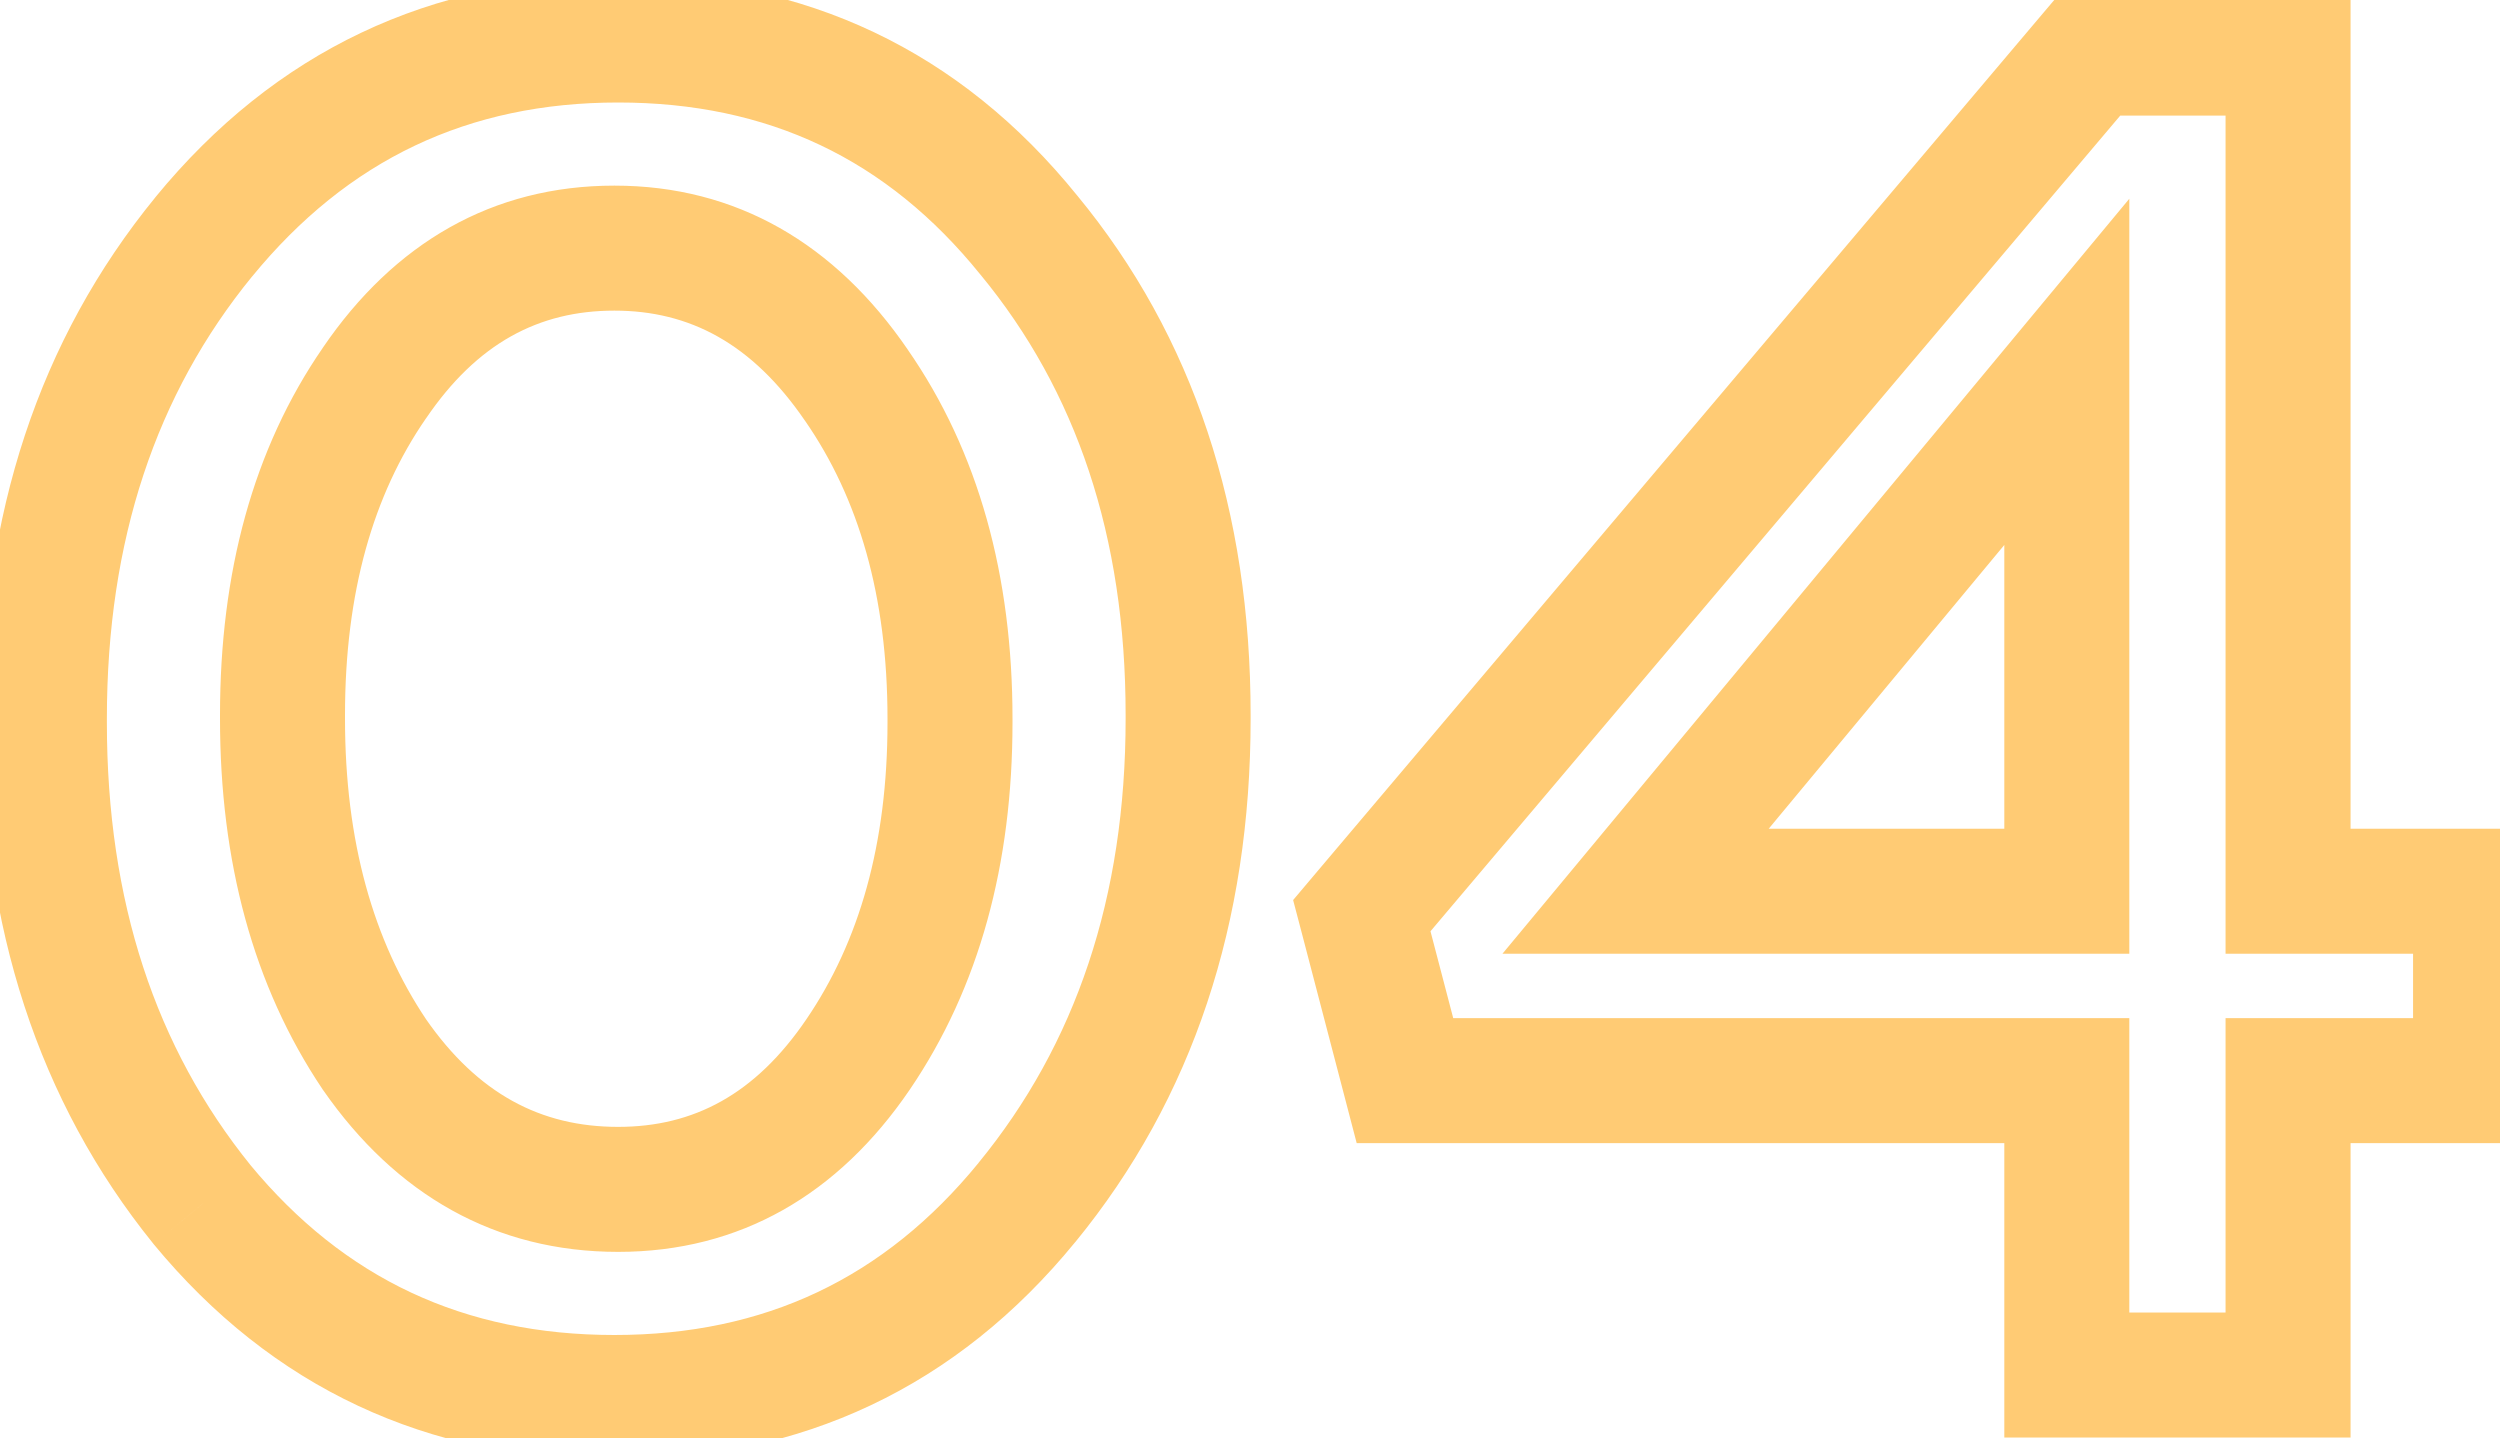
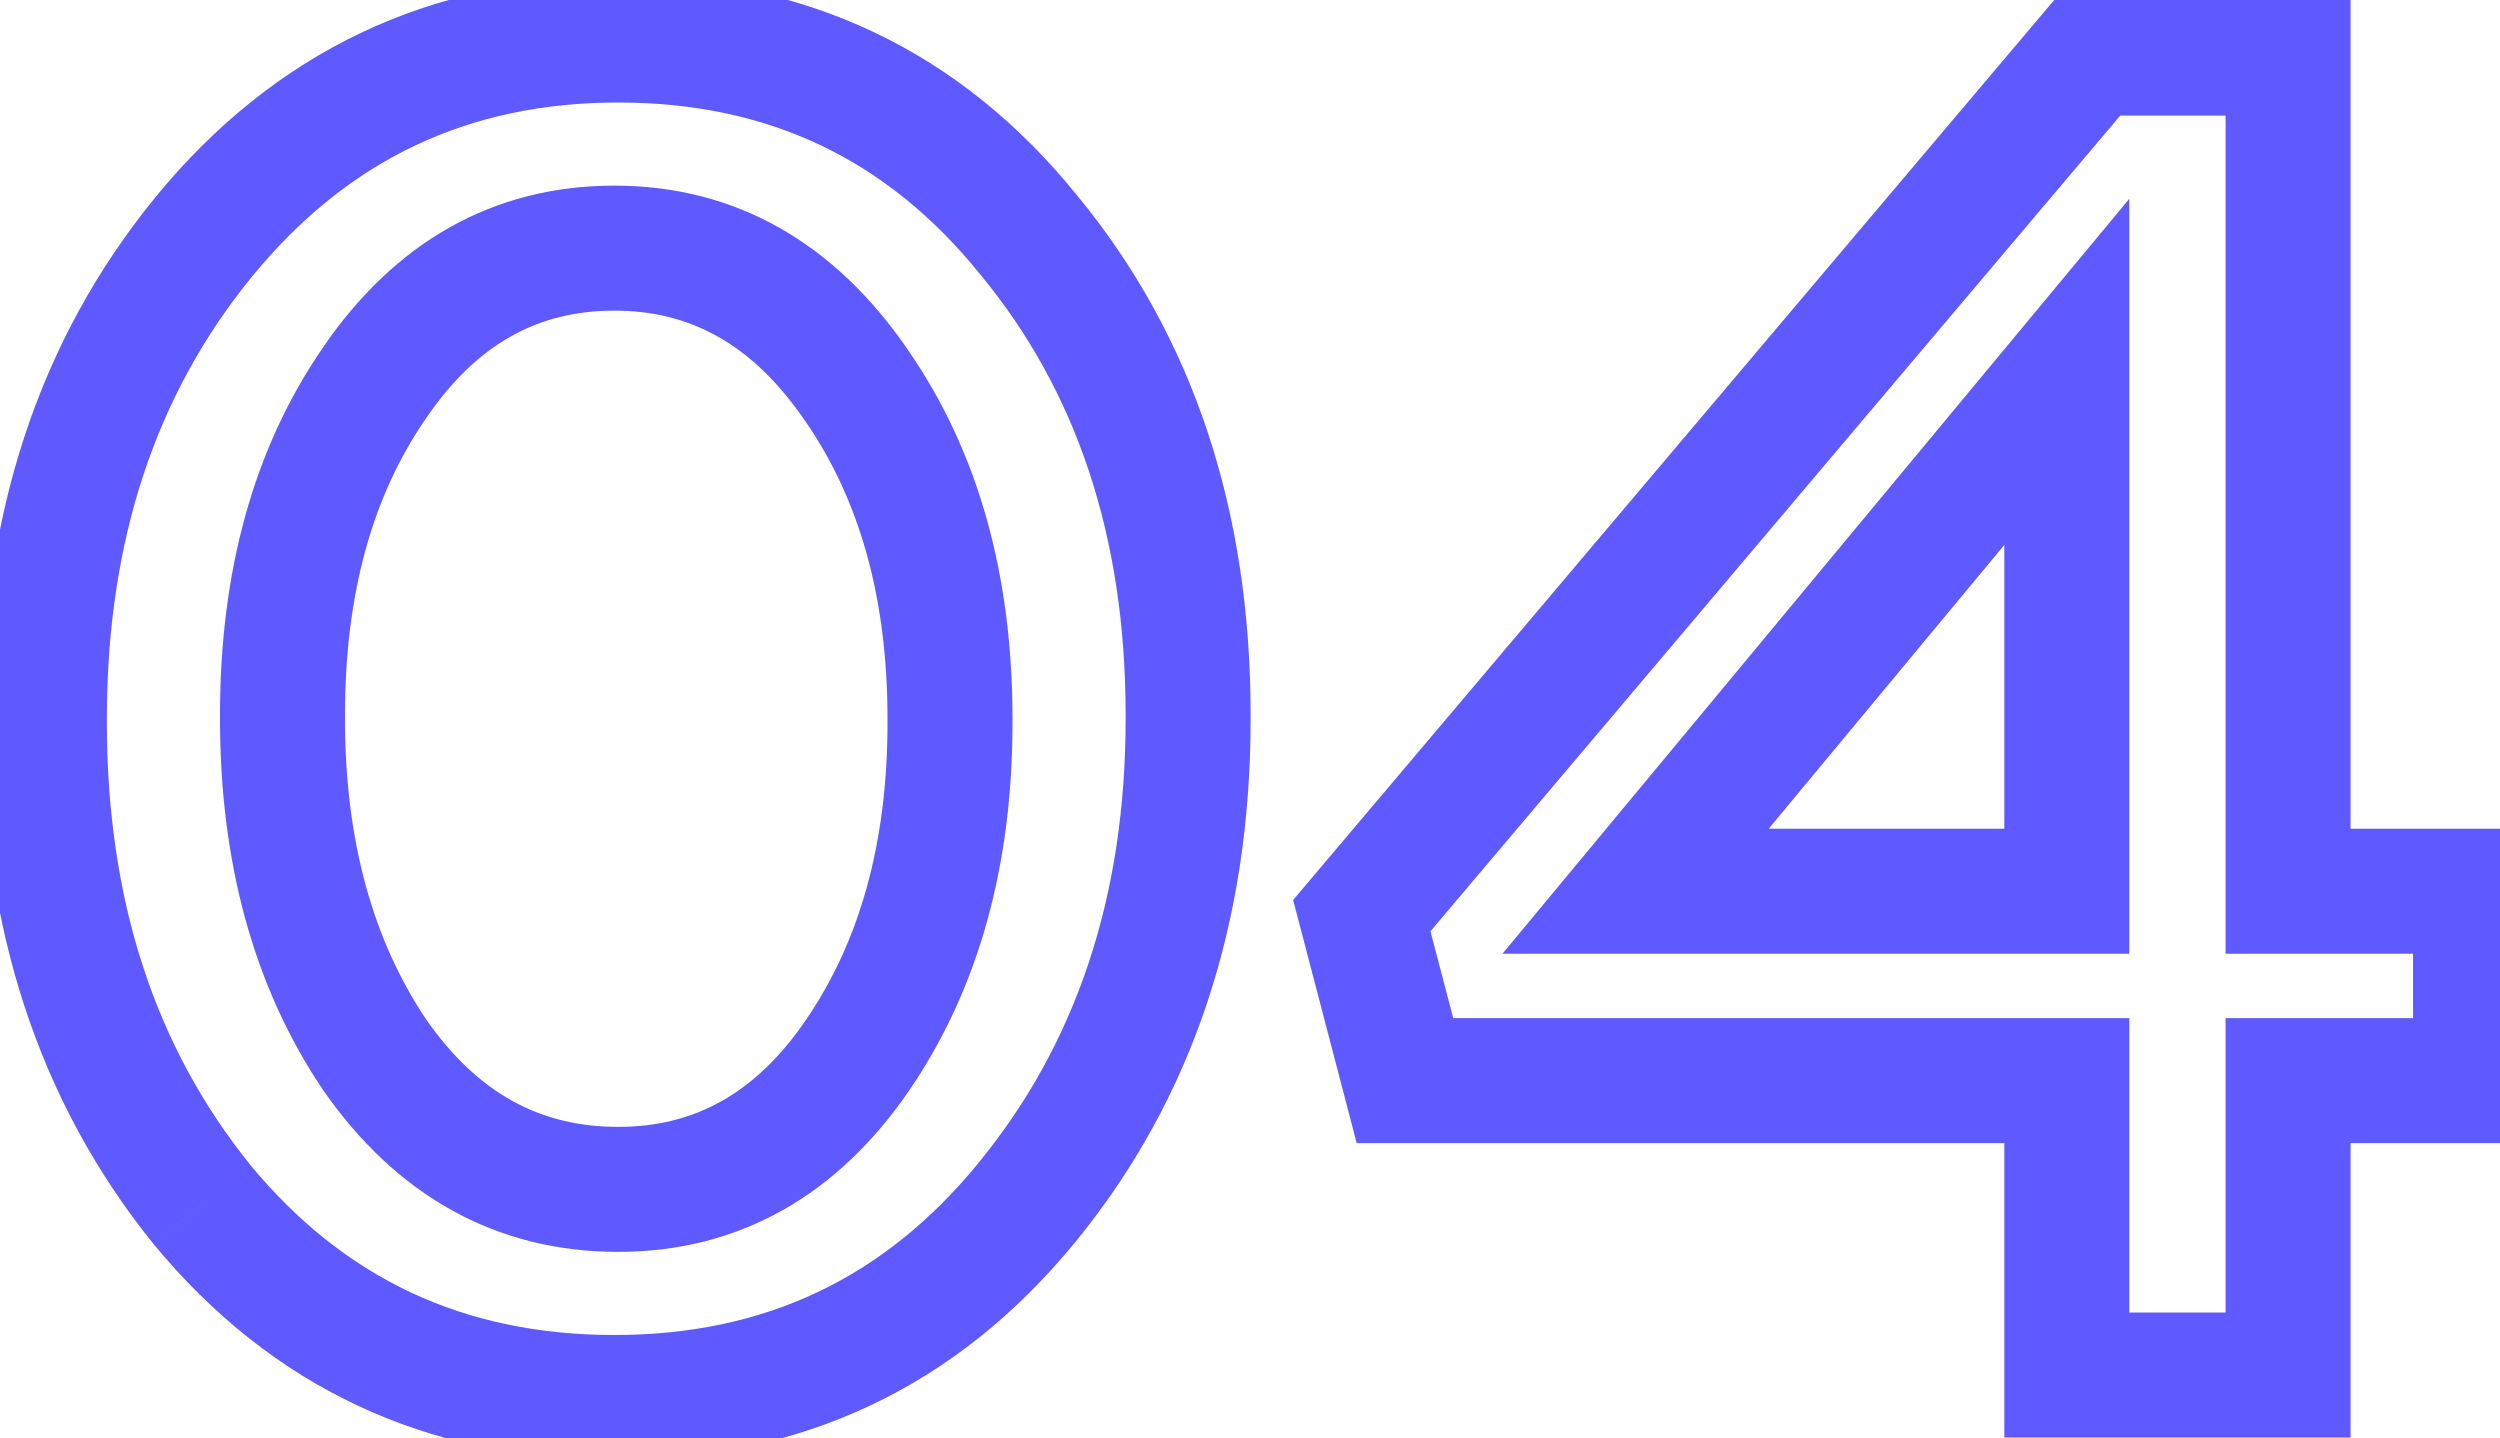
<svg xmlns="http://www.w3.org/2000/svg" width="40" height="23" viewBox="0 0 40 23" fill="none">
-   <path d="M16.43 19.24L15.656 18.606L15.656 18.607L16.43 19.24ZM3.23 19.27L2.452 19.898L2.459 19.907L3.23 19.27ZM3.26 3.79L2.486 3.156L2.486 3.157L3.26 3.79ZM16.46 3.76L15.682 4.388L15.689 4.396L16.46 3.76ZM13.73 16.87L14.557 17.433L14.557 17.433L13.73 16.87ZM13.7 6.16L12.875 6.725L12.879 6.73L13.7 6.16ZM5.99 6.13L6.813 6.698L6.817 6.693L5.99 6.13ZM5.99 16.87L5.16 17.427L5.164 17.434L5.169 17.44L5.99 16.87ZM15.656 18.607C14.147 20.453 12.232 21.36 9.83 21.36V23.36C12.828 23.36 15.313 22.187 17.204 19.873L15.656 18.607ZM9.83 21.36C7.425 21.36 5.509 20.46 4.001 18.634L2.459 19.907C4.351 22.2 6.835 23.36 9.83 23.36V21.36ZM4.008 18.642C2.492 16.765 1.71 14.426 1.71 11.56H-0.29C-0.29 14.814 0.608 17.615 2.452 19.898L4.008 18.642ZM1.71 11.56V11.5H-0.29V11.56H1.71ZM1.71 11.5C1.71 8.637 2.5 6.3 4.034 4.423L2.486 3.157C0.62 5.44 -0.29 8.243 -0.29 11.5H1.71ZM4.034 4.424C5.565 2.554 7.492 1.64 9.89 1.64V-0.36C6.888 -0.36 4.395 0.826 2.486 3.156L4.034 4.424ZM9.89 1.64C12.291 1.64 14.194 2.546 15.682 4.388L17.238 3.132C15.366 0.814 12.889 -0.36 9.89 -0.36V1.64ZM15.689 4.396C17.22 6.252 18.01 8.577 18.01 11.44H20.01C20.01 8.183 19.1 5.388 17.231 3.123L15.689 4.396ZM18.01 11.44V11.5H20.01V11.44H18.01ZM18.01 11.5C18.01 14.36 17.211 16.708 15.656 18.606L17.204 19.874C19.089 17.572 20.01 14.76 20.01 11.5H18.01ZM9.89 20.03C11.839 20.03 13.413 19.113 14.557 17.433L12.903 16.307C12.087 17.507 11.101 18.03 9.89 18.03V20.03ZM14.557 17.433C15.671 15.795 16.2 13.819 16.2 11.56H14.2C14.2 13.501 13.749 15.065 12.903 16.307L14.557 17.433ZM16.2 11.56V11.5H14.2V11.56H16.2ZM16.2 11.5C16.2 9.219 15.66 7.229 14.521 5.59L12.879 6.73C13.74 7.971 14.2 9.541 14.2 11.5H16.2ZM14.525 5.595C13.365 3.901 11.784 2.97 9.83 2.97V4.97C11.036 4.97 12.035 5.499 12.875 6.725L14.525 5.595ZM9.83 2.97C7.881 2.97 6.307 3.887 5.163 5.567L6.817 6.693C7.633 5.493 8.619 4.97 9.83 4.97V2.97ZM5.167 5.562C4.048 7.184 3.52 9.164 3.52 11.44H5.52C5.52 9.476 5.972 7.916 6.813 6.698L5.167 5.562ZM3.52 11.44V11.5H5.52V11.44H3.52ZM3.52 11.5C3.52 13.777 4.048 15.771 5.16 17.427L6.82 16.313C5.972 15.049 5.52 13.463 5.52 11.5H3.52ZM5.169 17.44C6.335 19.119 7.927 20.03 9.89 20.03V18.03C8.653 18.03 7.645 17.501 6.811 16.3L5.169 17.44ZM33.069 22H32.069V23H33.069V22ZM33.069 17.29H34.069V16.29H33.069V17.29ZM22.479 17.29L21.512 17.543L21.707 18.29H22.479V17.29ZM21.789 14.65L21.025 14.004L20.69 14.401L20.822 14.903L21.789 14.65ZM33.459 0.85V-0.15H32.995L32.695 0.204L33.459 0.85ZM36.609 0.85H37.609V-0.15H36.609V0.85ZM36.609 14.26H35.609V15.26H36.609V14.26ZM39.609 14.26H40.609V13.26H39.609V14.26ZM39.609 17.29V18.29H40.609V17.29H39.609ZM36.609 17.29V16.29H35.609V17.29H36.609ZM36.609 22V23H37.609V22H36.609ZM26.169 14.26L25.4 13.621L24.039 15.26H26.169V14.26ZM33.069 14.26V15.26H34.069V14.26H33.069ZM33.069 5.95H34.069V3.18L32.3 5.311L33.069 5.95ZM34.069 22V17.29H32.069V22H34.069ZM33.069 16.29H22.479V18.29H33.069V16.29ZM23.447 17.037L22.756 14.397L20.822 14.903L21.512 17.543L23.447 17.037ZM22.553 15.296L34.223 1.496L32.695 0.204L21.025 14.004L22.553 15.296ZM33.459 1.85H36.609V-0.15H33.459V1.85ZM35.609 0.85V14.26H37.609V0.85H35.609ZM36.609 15.26H39.609V13.26H36.609V15.26ZM38.609 14.26V17.29H40.609V14.26H38.609ZM39.609 16.29H36.609V18.29H39.609V16.29ZM35.609 17.29V22H37.609V17.29H35.609ZM36.609 21H33.069V23H36.609V21ZM26.169 15.26H33.069V13.26H26.169V15.26ZM34.069 14.26V5.95H32.069V14.26H34.069ZM32.3 5.311L25.4 13.621L26.938 14.899L33.838 6.589L32.3 5.311Z" fill="#FFCB74" />
+   <path d="M16.43 19.24L15.656 18.606L15.656 18.607L16.43 19.24ZM3.23 19.27L2.452 19.898L2.459 19.907L3.23 19.27ZM3.26 3.79L2.486 3.156L2.486 3.157L3.26 3.79ZM16.46 3.76L15.682 4.388L15.689 4.396L16.46 3.76ZM13.73 16.87L14.557 17.433V17.433L13.73 16.87ZM13.7 6.16L12.875 6.725L12.879 6.73L13.7 6.16ZM5.99 6.13L6.813 6.698L6.817 6.693L5.99 6.13ZM5.99 16.87L5.16 17.427L5.164 17.434L5.169 17.44L5.99 16.87ZM15.656 18.607C14.147 20.453 12.232 21.36 9.83 21.36V23.36C12.828 23.36 15.313 22.187 17.204 19.873L15.656 18.607ZM9.83 21.36C7.425 21.36 5.509 20.46 4.001 18.634L2.459 19.907C4.351 22.2 6.835 23.36 9.83 23.36V21.36ZM4.008 18.642C2.492 16.765 1.71 14.426 1.71 11.56H-0.29C-0.29 14.814 0.608 17.615 2.452 19.898L4.008 18.642ZM1.71 11.56V11.5H-0.29V11.56H1.71ZM1.71 11.5C1.71 8.637 2.5 6.3 4.034 4.423L2.486 3.157C0.62 5.44 -0.29 8.243 -0.29 11.5H1.71ZM4.034 4.424C5.565 2.554 7.492 1.64 9.89 1.64V-0.36C6.888 -0.36 4.395 0.826 2.486 3.156L4.034 4.424ZM9.89 1.64C12.291 1.64 14.194 2.546 15.682 4.388L17.238 3.132C15.366 0.814 12.889 -0.36 9.89 -0.36V1.64ZM15.689 4.396C17.22 6.252 18.01 8.577 18.01 11.44H20.01C20.01 8.183 19.1 5.388 17.231 3.123L15.689 4.396ZM18.01 11.44V11.5H20.01V11.44H18.01ZM18.01 11.5C18.01 14.36 17.211 16.708 15.656 18.606L17.204 19.874C19.089 17.572 20.01 14.76 20.01 11.5H18.01ZM9.89 20.03C11.839 20.03 13.413 19.113 14.557 17.433L12.903 16.307C12.087 17.507 11.101 18.03 9.89 18.03V20.03ZM14.557 17.433C15.671 15.795 16.2 13.819 16.2 11.56H14.2C14.2 13.501 13.749 15.065 12.903 16.307L14.557 17.433ZM16.2 11.56V11.5H14.2V11.56H16.2ZM16.2 11.5C16.2 9.219 15.66 7.229 14.521 5.59L12.879 6.73C13.74 7.971 14.2 9.541 14.2 11.5H16.2ZM14.525 5.595C13.365 3.901 11.784 2.97 9.83 2.97V4.97C11.036 4.97 12.035 5.499 12.875 6.725L14.525 5.595ZM9.83 2.97C7.881 2.97 6.307 3.887 5.163 5.567L6.817 6.693C7.633 5.493 8.619 4.97 9.83 4.97V2.97ZM5.167 5.562C4.048 7.184 3.52 9.164 3.52 11.44H5.52C5.52 9.476 5.972 7.916 6.813 6.698L5.167 5.562ZM3.52 11.44V11.5H5.52V11.44H3.52ZM3.52 11.5C3.52 13.777 4.048 15.771 5.16 17.427L6.82 16.313C5.972 15.049 5.52 13.463 5.52 11.5H3.52ZM5.169 17.44C6.335 19.119 7.927 20.03 9.89 20.03V18.03C8.653 18.03 7.645 17.501 6.811 16.3L5.169 17.44ZM33.069 22H32.069V23H33.069V22ZM33.069 17.29H34.069V16.29H33.069V17.29ZM22.479 17.29L21.512 17.543L21.707 18.29H22.479V17.29ZM21.789 14.65L21.025 14.004L20.69 14.401L20.822 14.903L21.789 14.65ZM33.459 0.85V-0.15H32.995L32.695 0.204L33.459 0.85ZM36.609 0.85H37.609V-0.15H36.609V0.85ZM36.609 14.26H35.609V15.26H36.609V14.26ZM39.609 14.26H40.609V13.26H39.609V14.26ZM39.609 17.29V18.29H40.609V17.29H39.609ZM36.609 17.29V16.29H35.609V17.29H36.609ZM36.609 22V23H37.609V22H36.609ZM26.169 14.26L25.4 13.621L24.039 15.26H26.169V14.26ZM33.069 14.26V15.26H34.069V14.26H33.069ZM33.069 5.95H34.069V3.18L32.3 5.311L33.069 5.95ZM34.069 22V17.29H32.069V22H34.069ZM33.069 16.29H22.479V18.29H33.069V16.29ZM23.447 17.037L22.756 14.397L20.822 14.903L21.512 17.543L23.447 17.037ZM22.553 15.296L34.223 1.496L32.695 0.204L21.025 14.004L22.553 15.296ZM33.459 1.85H36.609V-0.15H33.459V1.85ZM35.609 0.85V14.26H37.609V0.85H35.609ZM36.609 15.26H39.609V13.26H36.609V15.26ZM38.609 14.26V17.29H40.609V14.26H38.609ZM39.609 16.29H36.609V18.29H39.609V16.29ZM35.609 17.29V22H37.609V17.29H35.609ZM36.609 21H33.069V23H36.609V21ZM26.169 15.26H33.069V13.26H26.169V15.26ZM34.069 14.26V5.95H32.069V14.26H34.069ZM32.3 5.311L25.4 13.621L26.938 14.899L33.838 6.589L32.3 5.311Z" fill="#5E5AFF" />
</svg>
